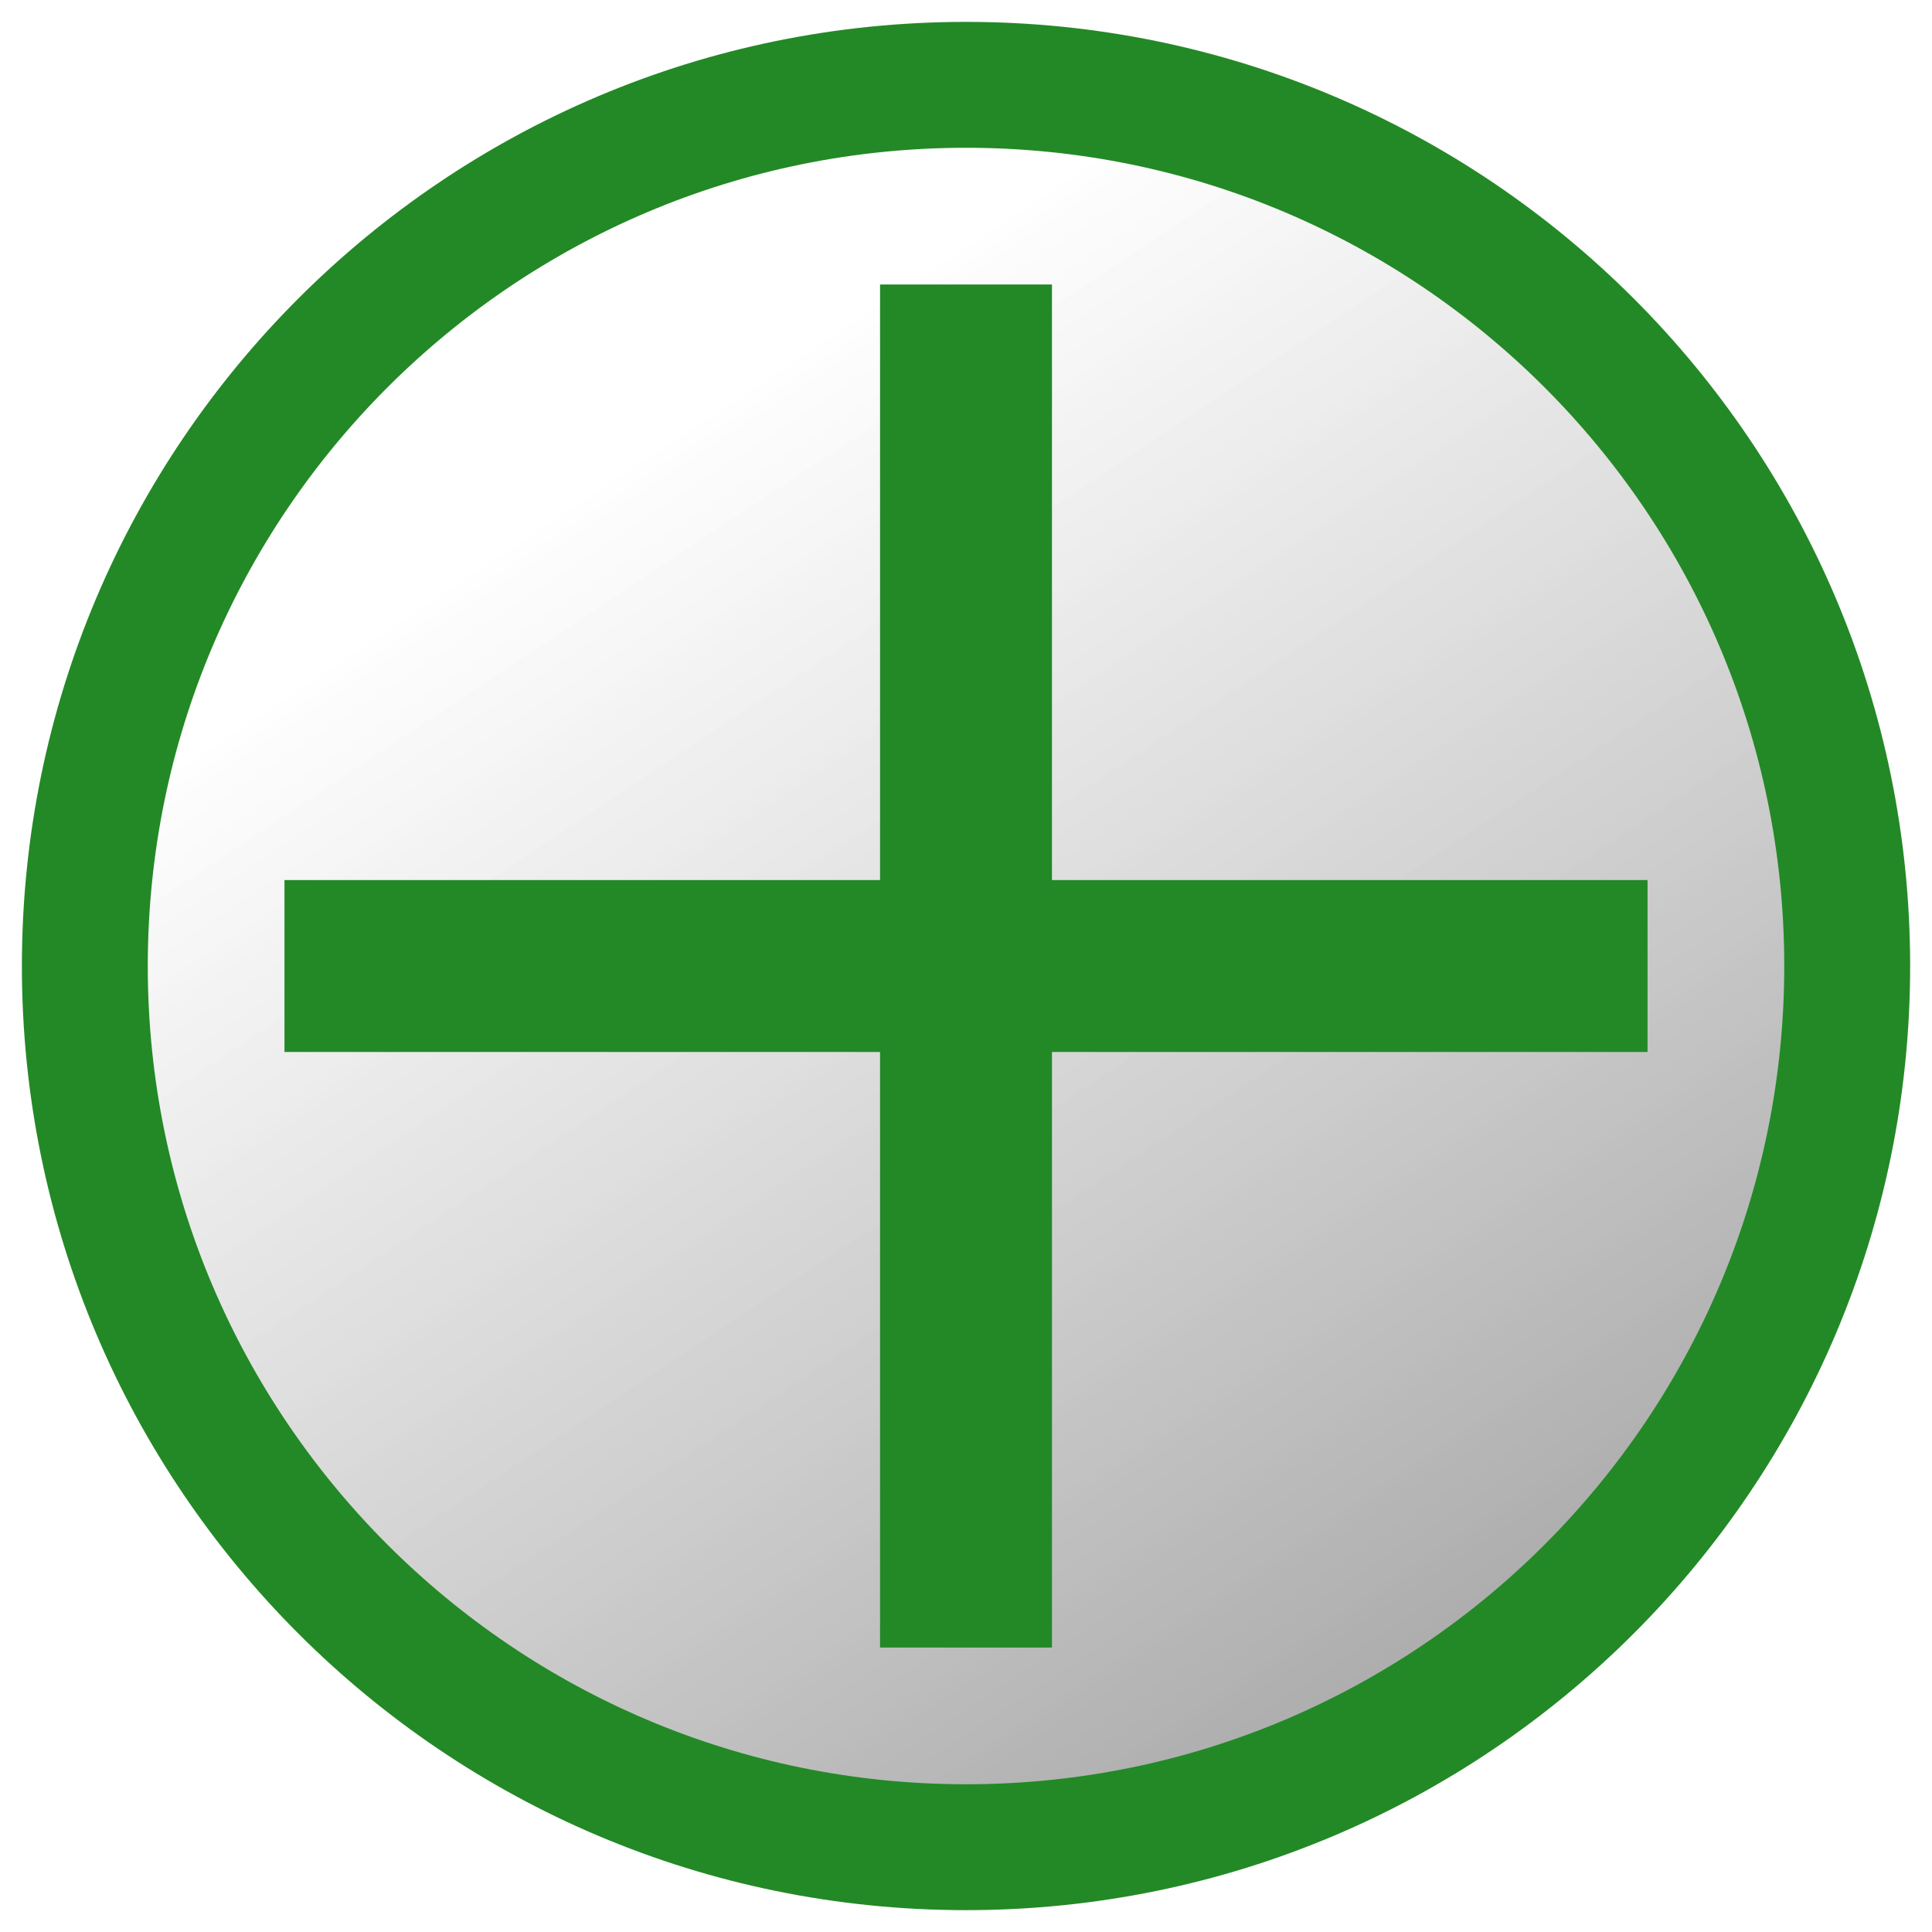
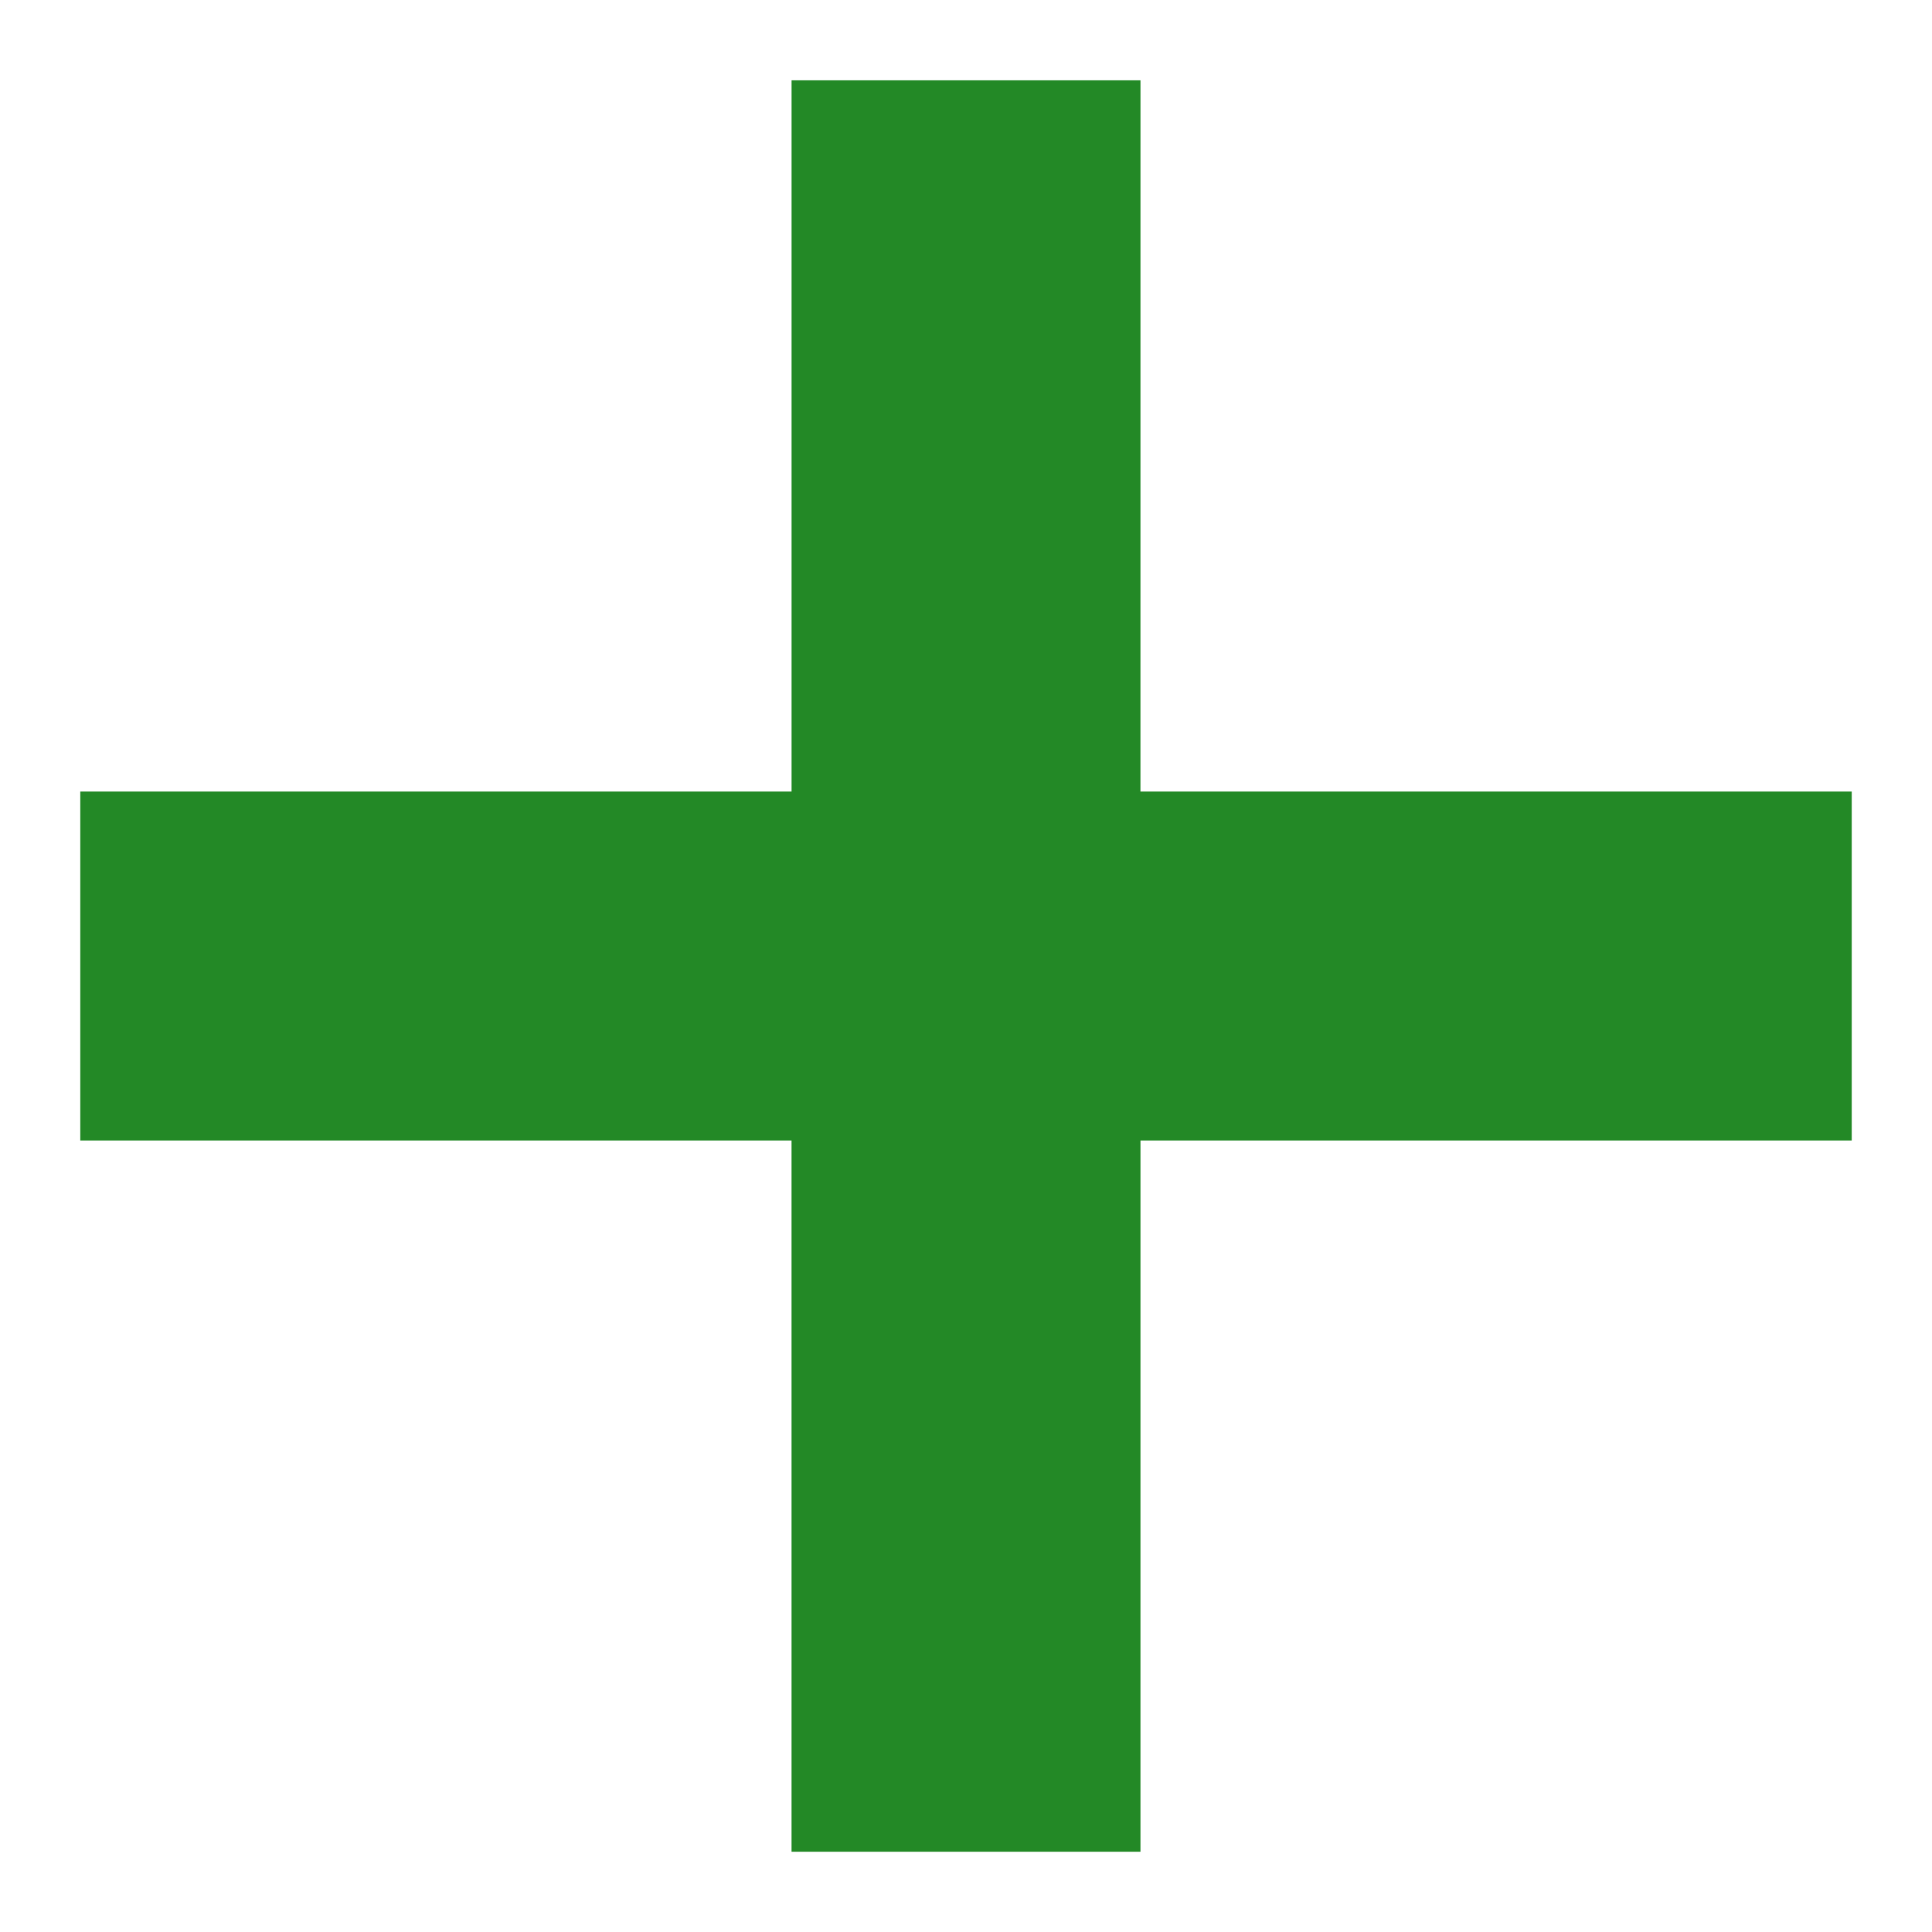
<svg xmlns="http://www.w3.org/2000/svg" width="121.82mm" height="121.82mm" version="1.1" viewBox="0 0 121.82 121.82" id="svg5806">
  <defs id="defs5798">
-     <linearGradient id="linearGradient871" x1="85.617" x2="33.624" y1="110.98" y2="32.52" gradientTransform="translate(-1.7496e-6 -1.7496e-6)" gradientUnits="userSpaceOnUse">
+     <linearGradient id="linearGradient871" x1="85.617" x2="33.624" y1="110.98" y2="32.52" gradientTransform="translate(-99.32128,-11.24006)" gradientUnits="userSpaceOnUse">
      <stop stop-color="#aaa" offset="0" id="stop5788" />
      <stop stop-color="#fff" stop-opacity=".93" offset="1" id="stop5790" />
    </linearGradient>
    <linearGradient id="linearGradient879" x1="57.743" x2="9.363" y1="114.08" y2="39.231" gradientTransform="translate(-1.7496e-6 -1.7496e-6)" gradientUnits="userSpaceOnUse">
      <stop stop-color="#1a5809" offset="0" id="stop5793" />
      <stop stop-color="#319219" offset="1" id="stop5795" />
    </linearGradient>
  </defs>
-   <circle cx="60.911" cy="60.911" r="55.562" color="#000000" color-rendering="auto" fill="url(#linearGradient871)" image-rendering="auto" shape-rendering="auto" solid-color="#000000" stroke="url(#linearGradient879)" stroke-width="7.938" style="isolation:auto;mix-blend-mode:normal;paint-order:markers fill stroke;stroke:#238926;stroke-opacity:1" id="circle5802" />
-   <path d="m66.331 17.938h-10.84l3.67e-4 37.553h-37.554v10.84l37.553-2e-6 3.64e-4 37.553h10.84l3.64e-4 -37.553 37.553 2e-6v-10.84h-37.554z" color="#000000" color-rendering="auto" fill="#238926" image-rendering="auto" shape-rendering="auto" solid-color="#000000" stroke="#16632b" stroke-width="1.323" style="isolation:auto;mix-blend-mode:normal;paint-order:markers fill stroke;stroke:none" id="path5804" />
+   <path d="M 71.912,5.063 H 49.911 L 49.911,49.91 H 5.062 v 22.002 l 44.847,-5e-6 7.39e-4,44.847 H 71.911 l 7.39e-4,-44.847 44.847,5e-6 V 49.91 H 71.91 Z" color="#000000" color-rendering="auto" fill="#238926" image-rendering="auto" shape-rendering="auto" solid-color="#000000" stroke="#16632b" stroke-width="1.323" style="isolation:auto;mix-blend-mode:normal;stroke:none;paint-order:markers fill stroke" id="path5804" />
</svg>
